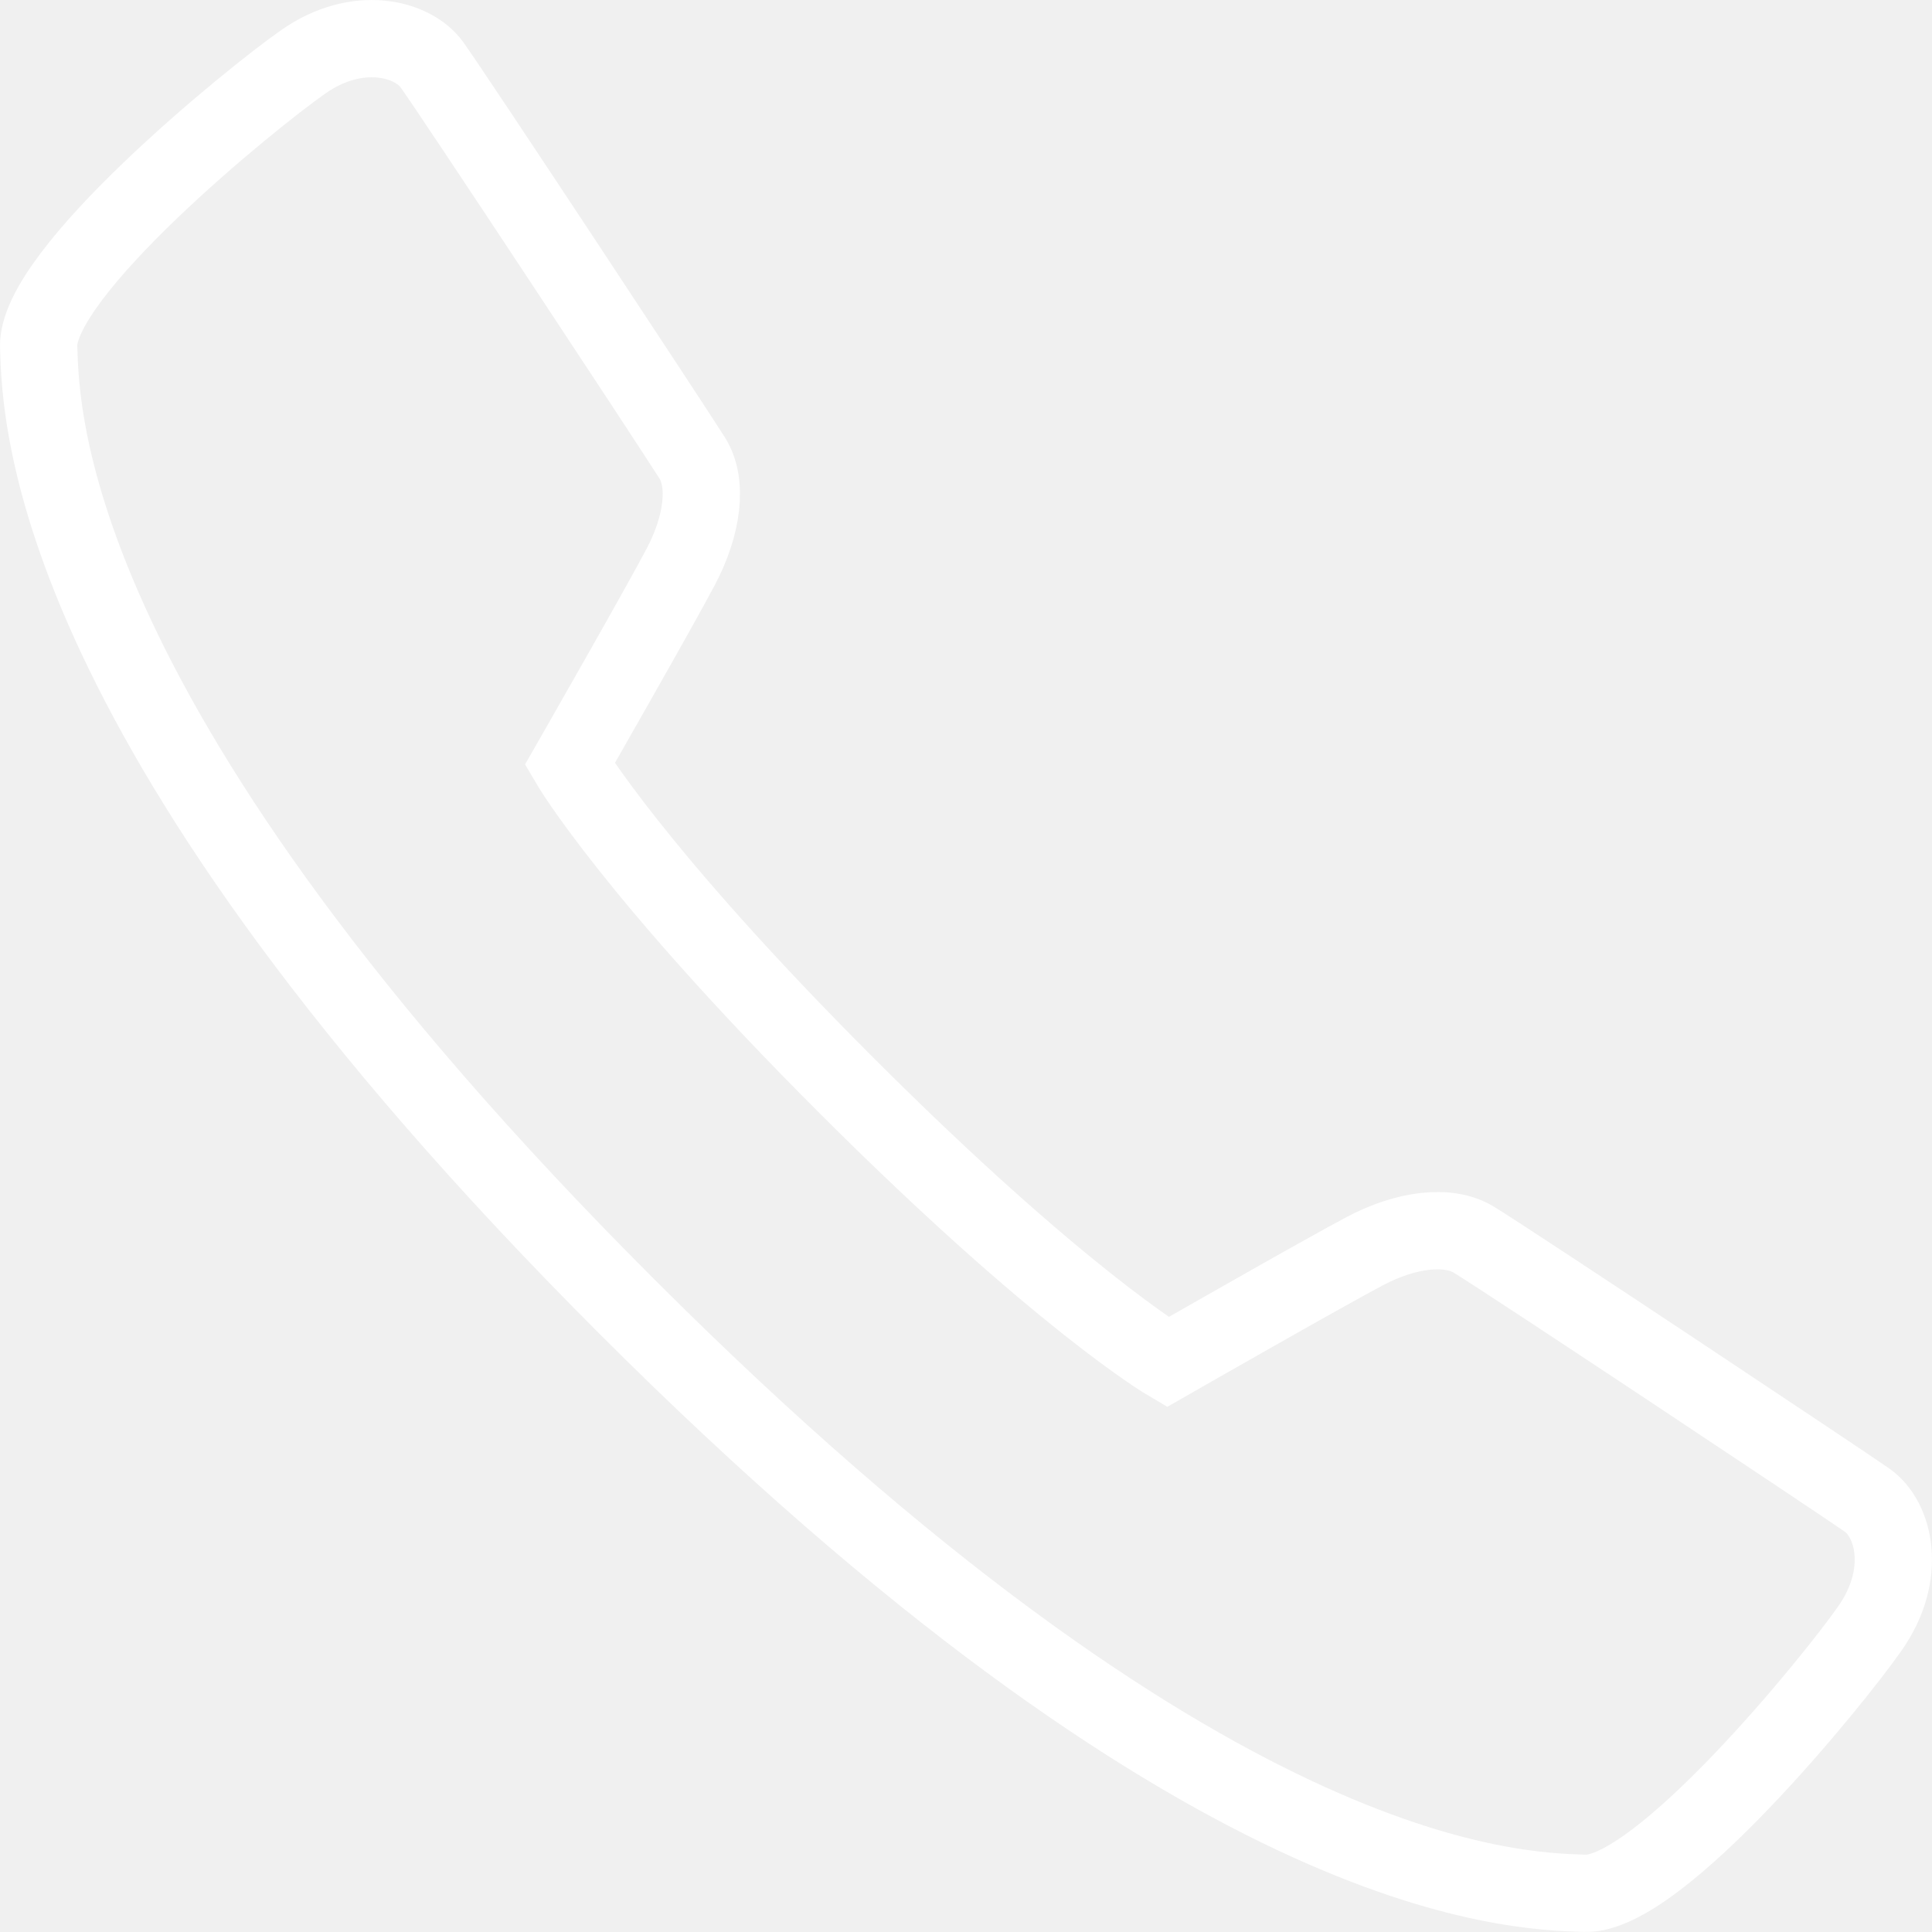
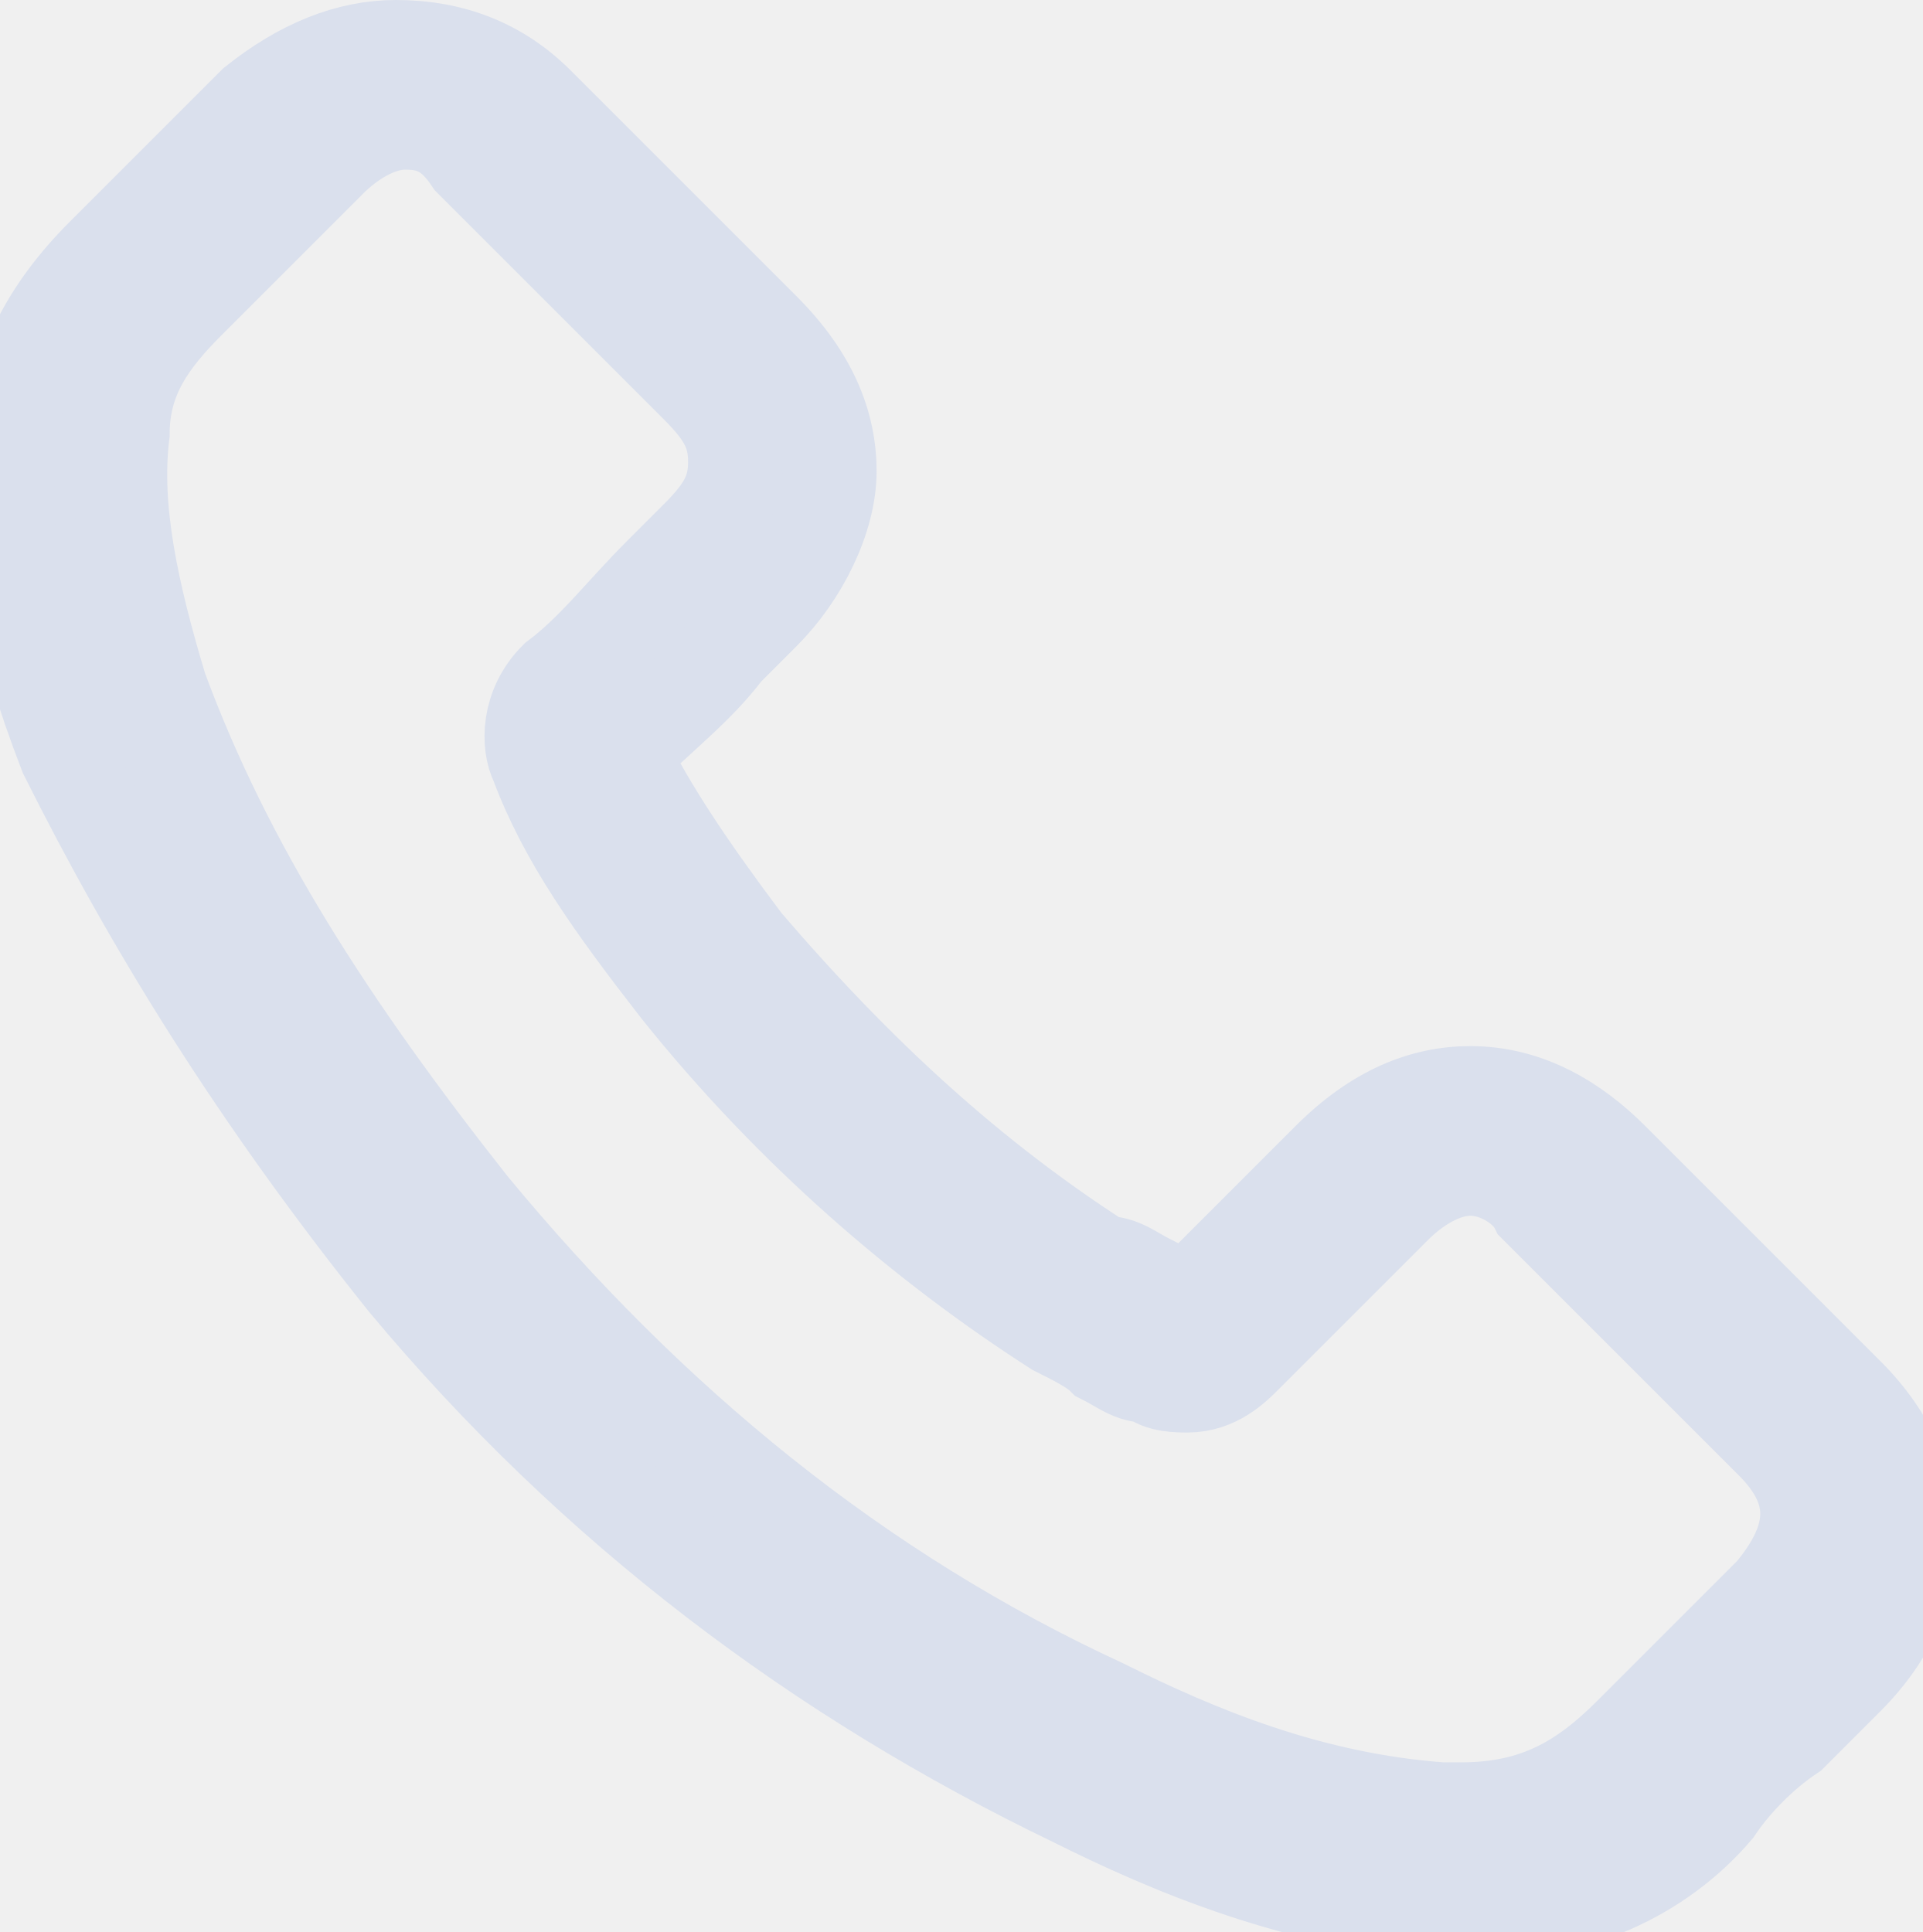
- <svg xmlns="http://www.w3.org/2000/svg" enable-background="new 0 0 50 50" height="50px" id="Layer_1" version="1.1" viewBox="0 0 50 50" width="50px" xml:space="preserve">
-   <rect fill="none" height="50" width="50" />
-   <path d="M30.217,35.252c0,0,4.049-2.318,5.109-2.875  c1.057-0.559,2.152-0.7,2.817-0.294c1.007,0.616,9.463,6.241,10.175,6.739c0.712,0.499,1.055,1.924,0.076,3.32  c-0.975,1.396-5.473,6.916-7.379,6.857c-1.909-0.062-9.846-0.236-24.813-15.207C1.238,18.826,1.061,10.887,1,8.978  C0.939,7.07,6.459,2.571,7.855,1.595c1.398-0.975,2.825-0.608,3.321,0.078c0.564,0.781,6.124,9.21,6.736,10.176  c0.419,0.66,0.265,1.761-0.294,2.819c-0.556,1.06-2.874,5.109-2.874,5.109s1.634,2.787,7.16,8.312  C27.431,33.615,30.217,35.252,30.217,35.252z" fill="none" stroke="#fff" stroke-miterlimit="10" stroke-width="2" />
+ <svg xmlns="http://www.w3.org/2000/svg" version="1.1" x="0px" y="0px" width="20.4px" height="20.5px" viewBox="0 0 20.4 20.5" style="enable-background:new 0 0 20.4 20.5;" xml:space="preserve">
+   <style type="text/css">
+ 	.st0{fill:#dae0ed;stroke:#dae0ed;stroke-width:1;}
+ </style>
+   <defs>
+ </defs>
+   <g id="UI-kit_1_">
+     <g id="Ui-kit_1_" transform="translate(-873, -2057)">
+       <g id="header_1_" transform="translate(630, 2038)">
+         <path id="Shape_1_" class="st0" d="M247.3,32.6c2,2.4,4.4,4.2,7.1,5.5c1,0.5,2.4,1.1,4,1.2c0.1,0,0.2,0,0.3,0     c1,0,1.9-0.4,2.5-1.1c0,0,0,0,0,0c0.2-0.3,0.5-0.6,0.8-0.8c0.2-0.2,0.4-0.4,0.6-0.6c0.9-0.9,0.9-2.1,0-3l-2.5-2.5     c-0.4-0.4-0.9-0.7-1.5-0.7c-0.5,0-1,0.2-1.5,0.7l-1.5,1.5c-0.1-0.1-0.3-0.1-0.4-0.2c-0.2-0.1-0.3-0.2-0.5-0.2     c-1.4-0.9-2.6-2-3.8-3.4c-0.6-0.8-1-1.4-1.3-2c0.4-0.4,0.8-0.7,1.1-1.1c0.1-0.1,0.3-0.3,0.4-0.4c0.4-0.4,0.7-1,0.7-1.5     c0-0.5-0.2-1-0.7-1.5l-1.2-1.2c-0.1-0.1-0.3-0.3-0.4-0.4c-0.3-0.3-0.6-0.6-0.8-0.8c-0.4-0.4-0.9-0.6-1.5-0.6     c-0.5,0-1,0.2-1.5,0.6l-1.6,1.6c-0.6,0.6-0.9,1.2-1,2c-0.1,1,0.1,2,0.6,3.3C244.6,28.8,245.7,30.6,247.3,32.6z M244.3,23.6     c0-0.6,0.3-1,0.7-1.4l1.5-1.5c0.2-0.2,0.5-0.4,0.8-0.4c0.3,0,0.5,0.1,0.7,0.4c0.3,0.3,0.5,0.5,0.8,0.8c0.1,0.1,0.3,0.3,0.4,0.4     l1.2,1.2c0.3,0.3,0.4,0.5,0.4,0.8s-0.1,0.5-0.4,0.8c-0.1,0.1-0.3,0.3-0.4,0.4c-0.4,0.4-0.7,0.8-1.1,1.1c0,0,0,0,0,0     c-0.3,0.3-0.3,0.7-0.2,0.9c0,0,0,0,0,0c0.3,0.8,0.8,1.5,1.5,2.4c1.2,1.5,2.6,2.7,4,3.6c0.2,0.1,0.4,0.2,0.5,0.3     c0.2,0.1,0.3,0.2,0.5,0.2c0,0,0,0,0,0c0.1,0.1,0.3,0.1,0.4,0.1c0.3,0,0.5-0.2,0.6-0.3l1.6-1.6c0.2-0.2,0.5-0.4,0.8-0.4     c0.3,0,0.6,0.2,0.7,0.4l2.5,2.5c0.5,0.5,0.5,1,0,1.6c-0.2,0.2-0.4,0.4-0.6,0.6c-0.3,0.3-0.6,0.6-0.9,0.9c-0.5,0.5-1,0.8-1.8,0.8     c-0.1,0-0.1,0-0.2,0c-1.4-0.1-2.6-0.6-3.6-1.1c-2.6-1.2-4.8-3-6.7-5.3c-1.5-1.9-2.6-3.6-3.3-5.5     C244.4,25.3,244.2,24.4,244.3,23.6z" />
+       </g>
+     </g>
+   </g>
</svg>
